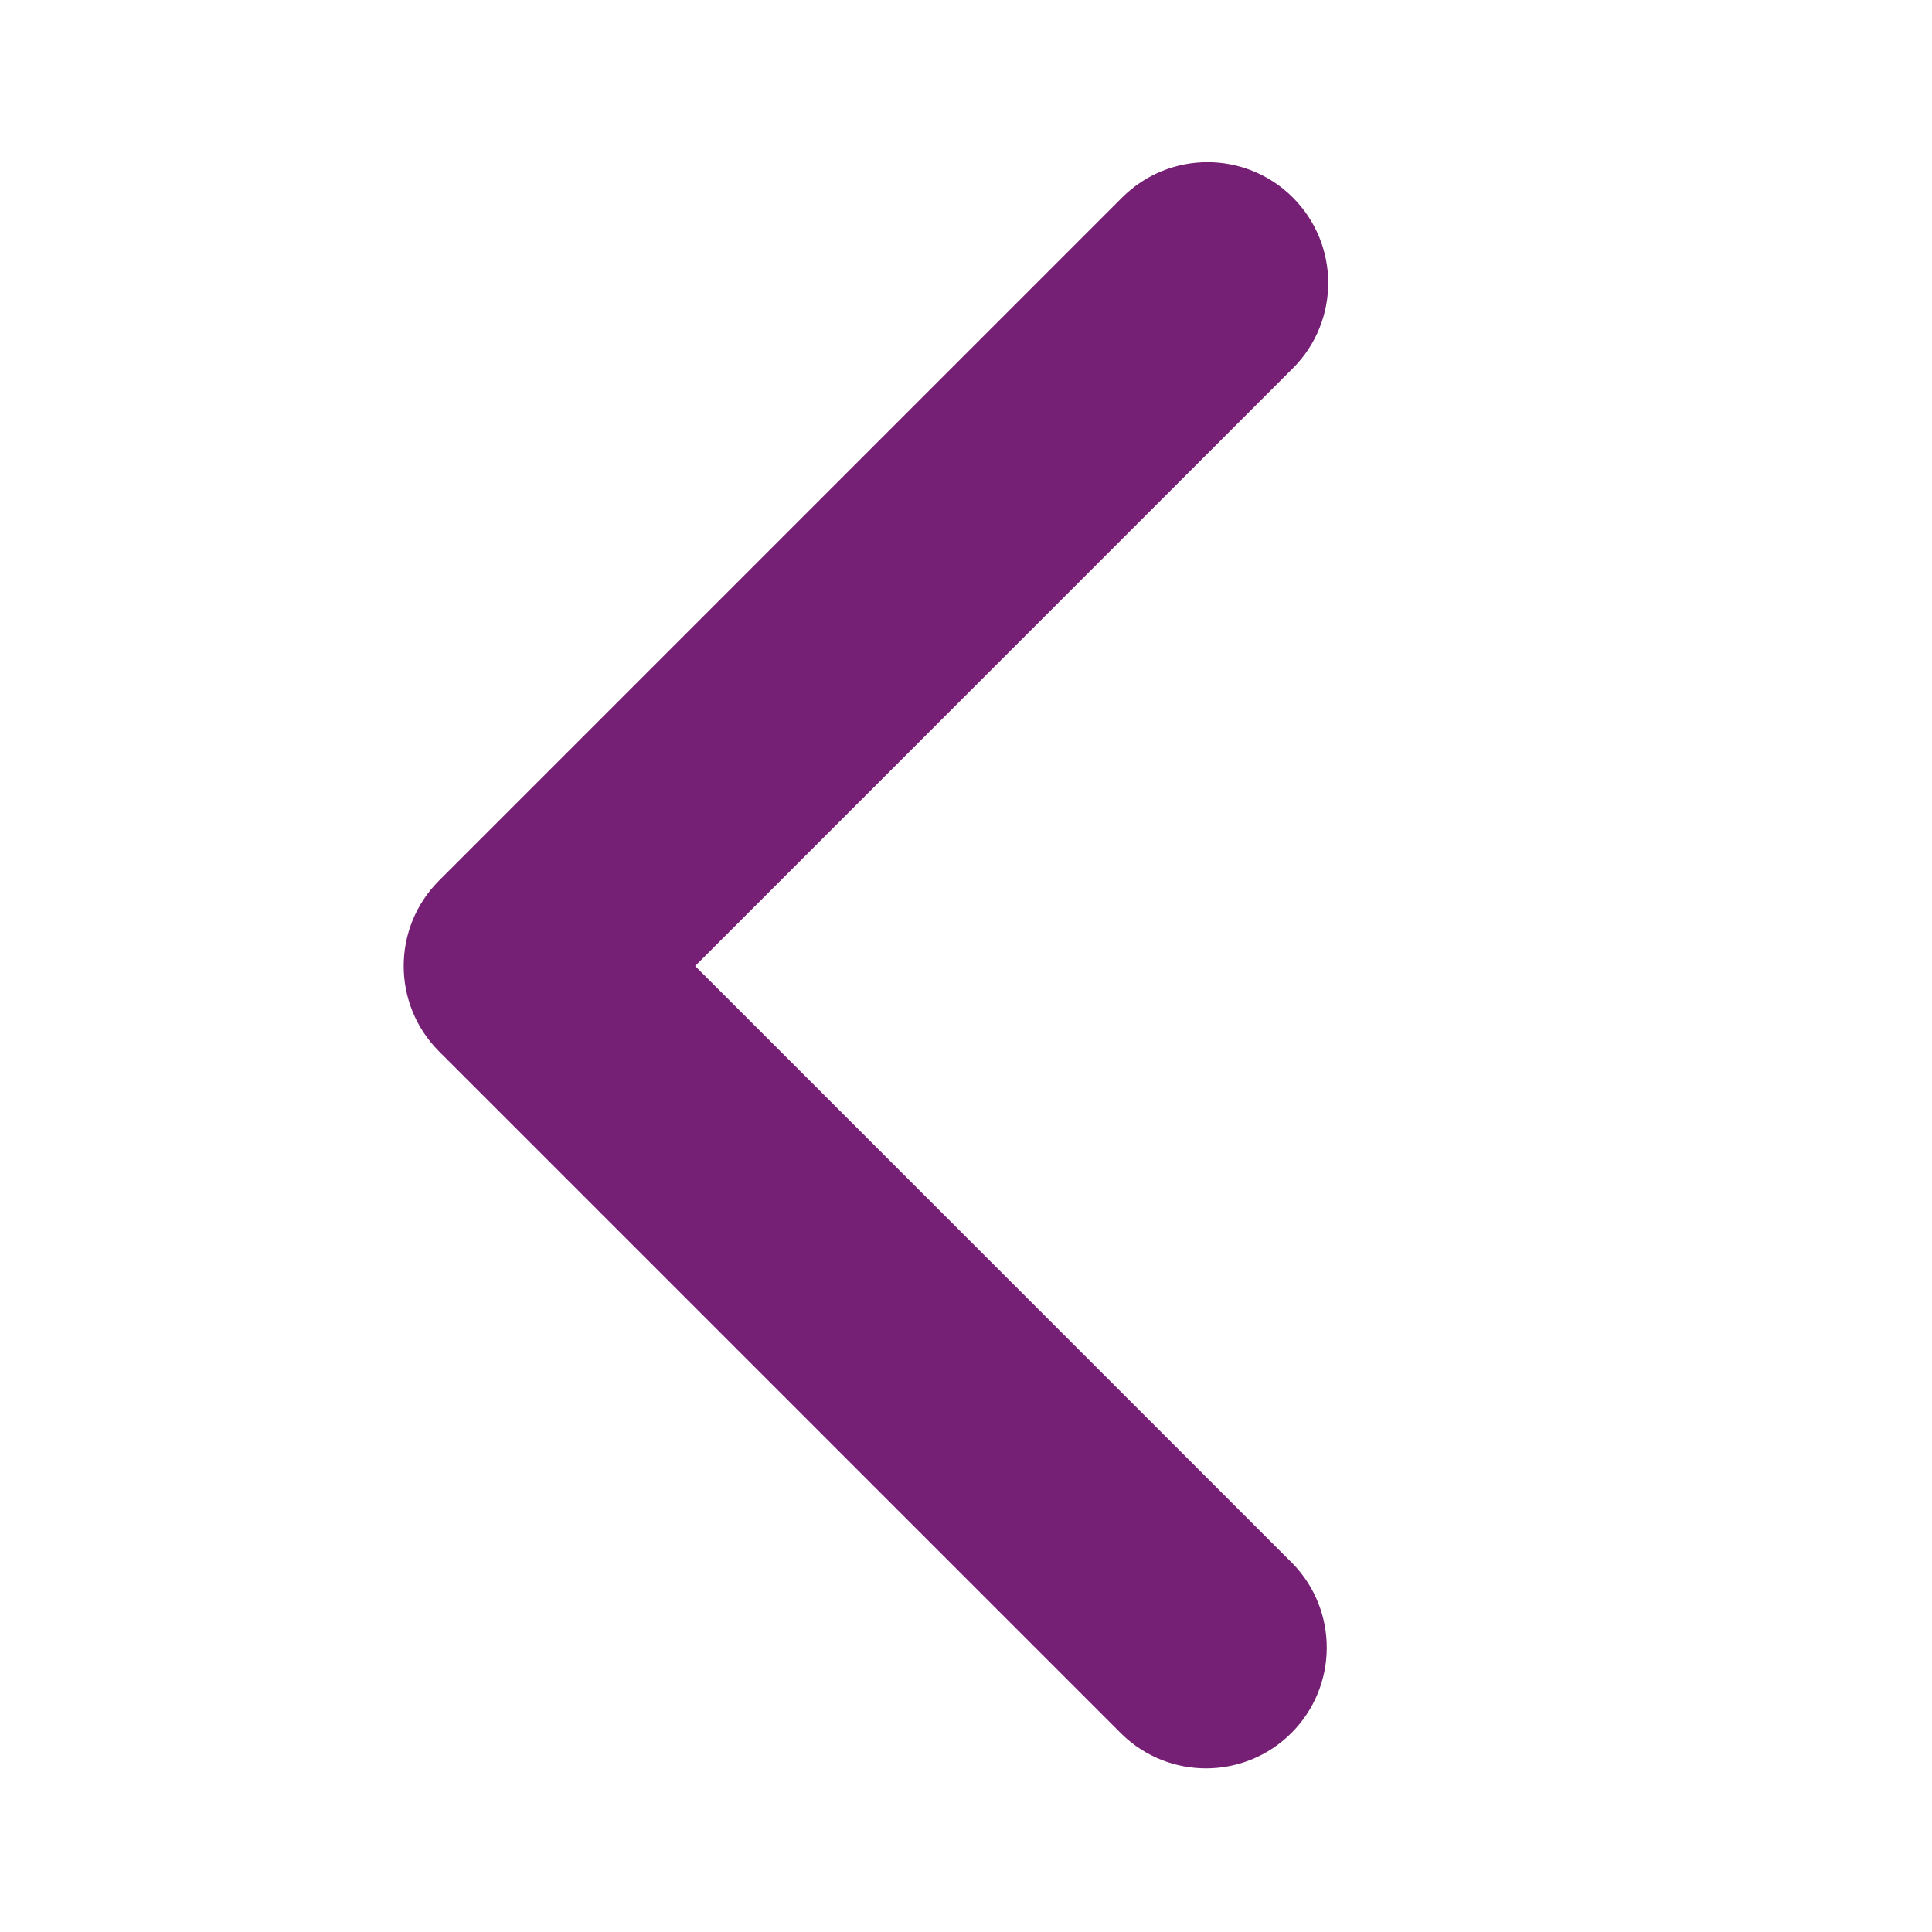
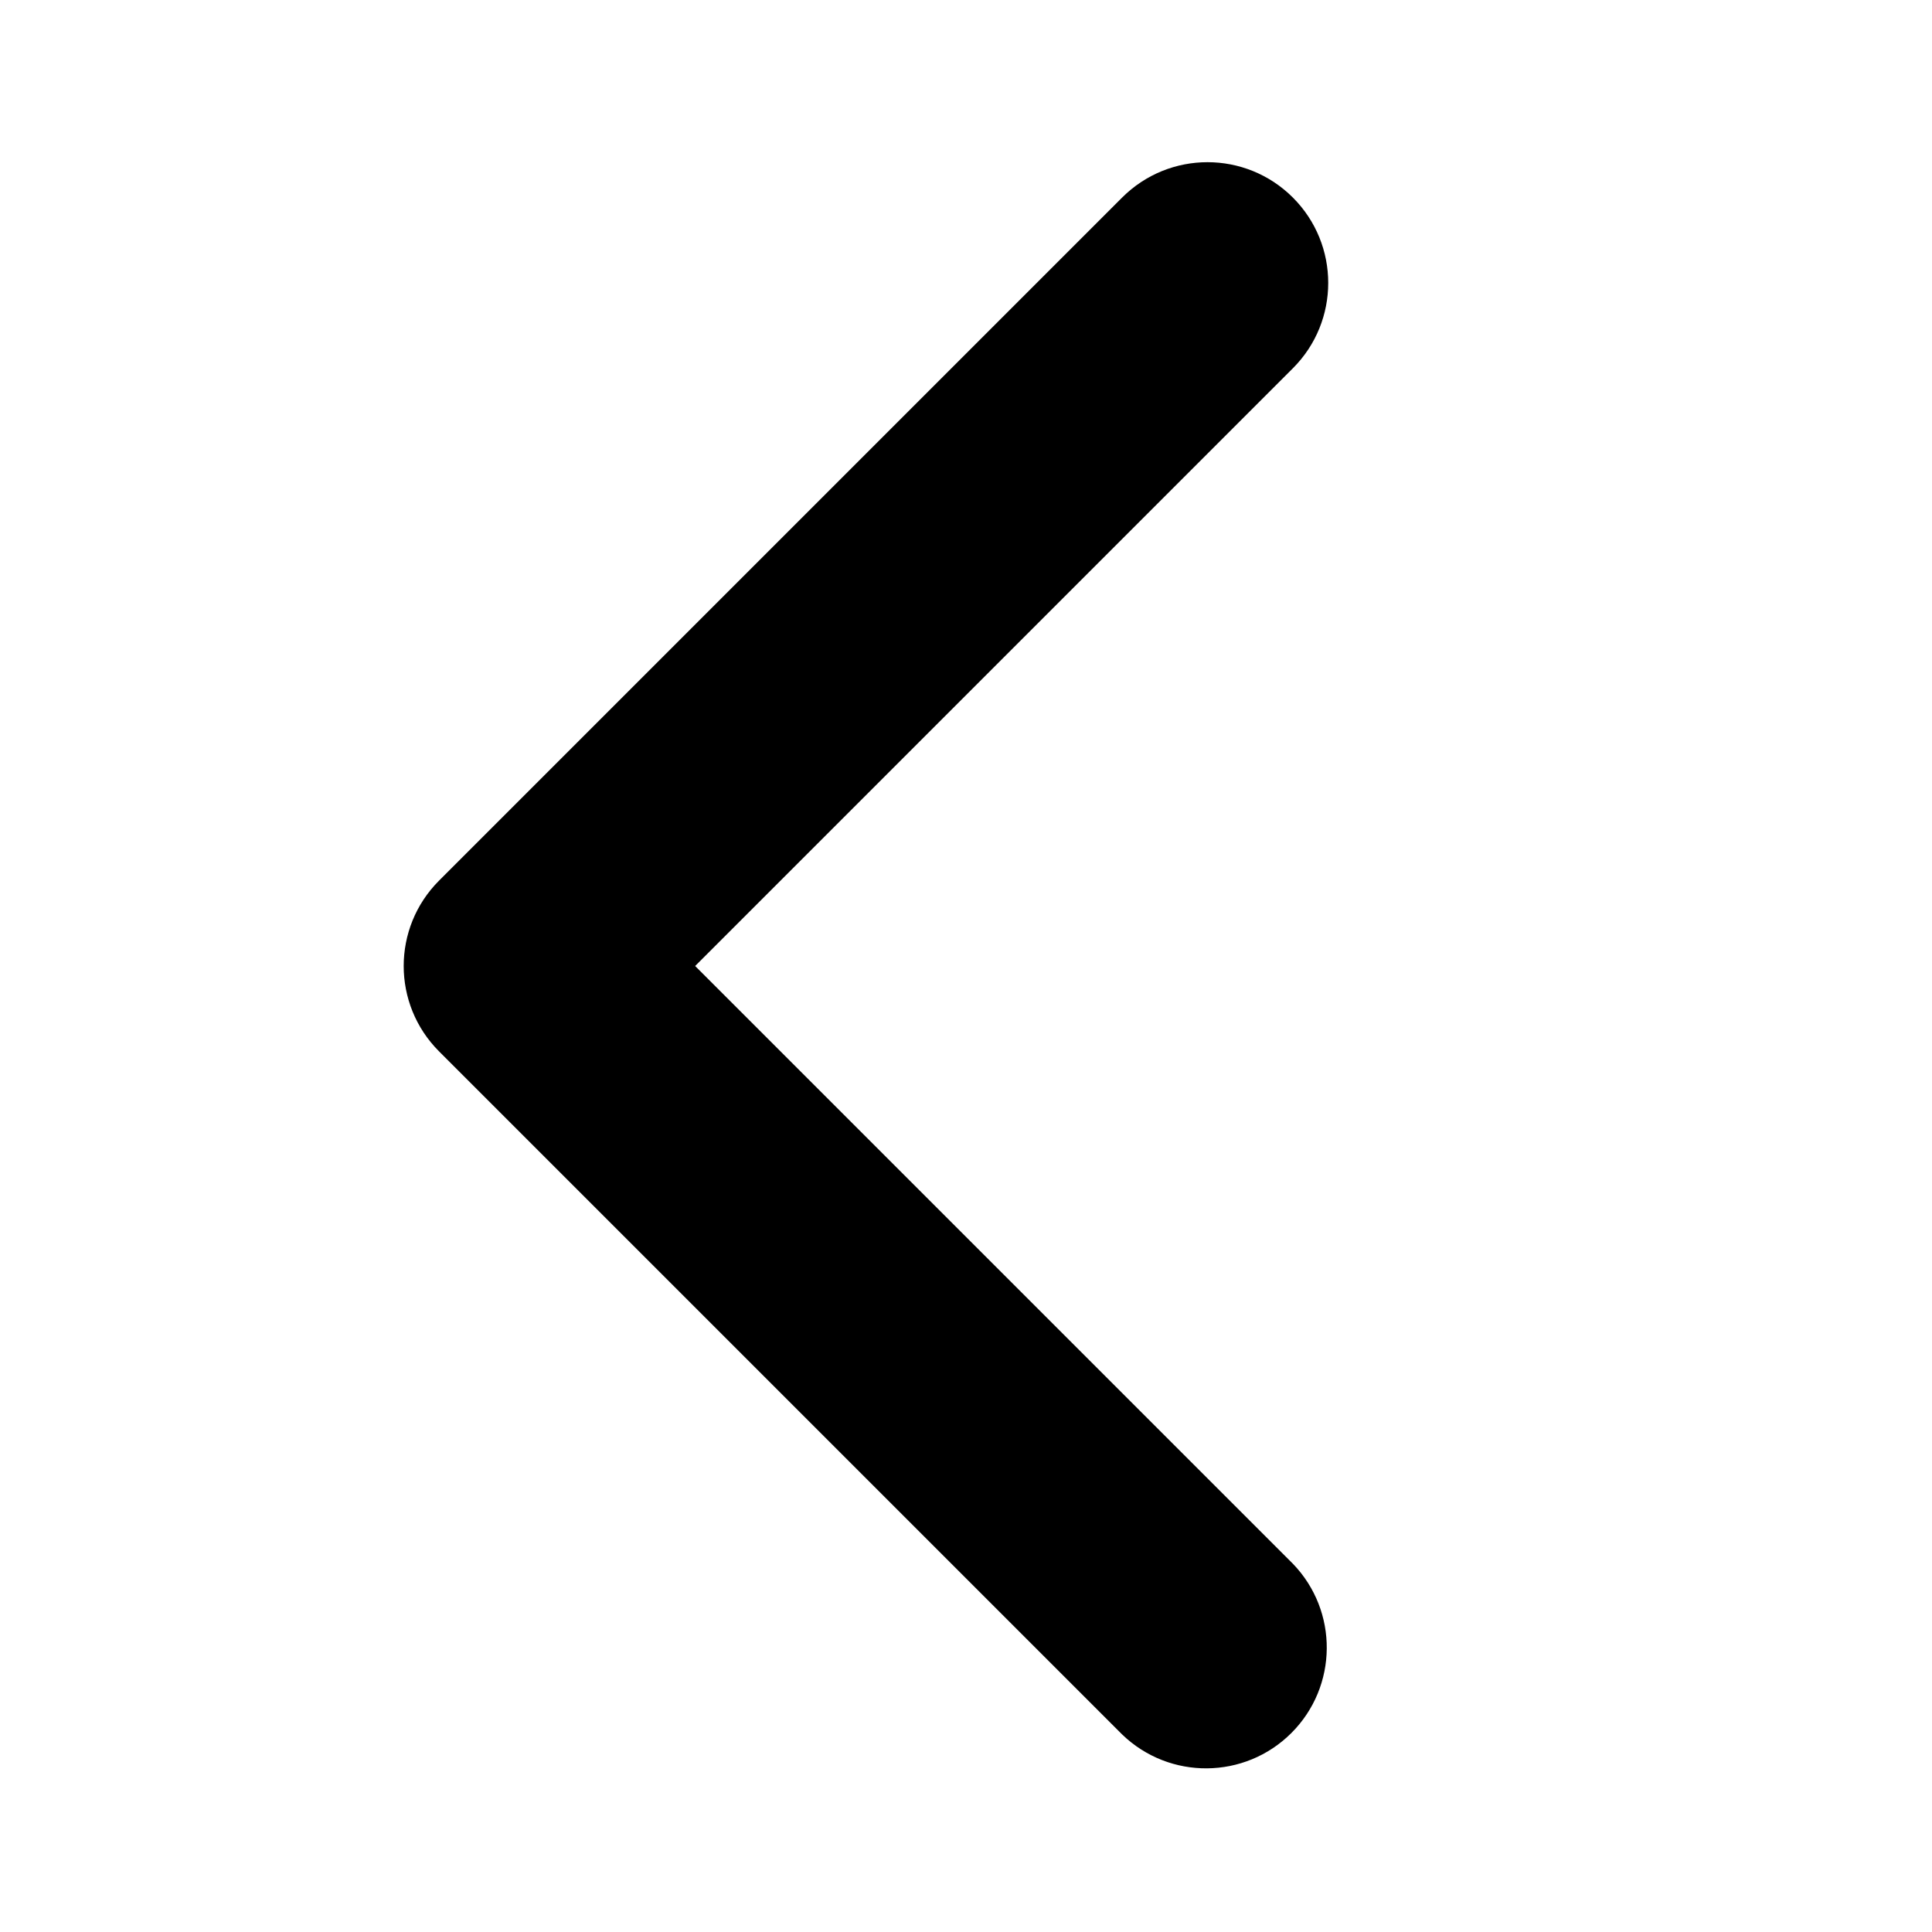
- <svg xmlns="http://www.w3.org/2000/svg" fill="#762075" viewBox="0 0 1024 1024">
+ <svg xmlns="http://www.w3.org/2000/svg" fill="currentColor" viewBox="0 0 1024 1024">
  <path d="M685.248 104.704a64 64 0 0 1 0 90.496L368.448 512l316.8 316.8a64 64 0 0 1-90.496 90.496L232.704 557.248a64 64 0 0 1 0-90.496l362.048-362.048a64 64 0 0 1 90.496 0" />
</svg>
